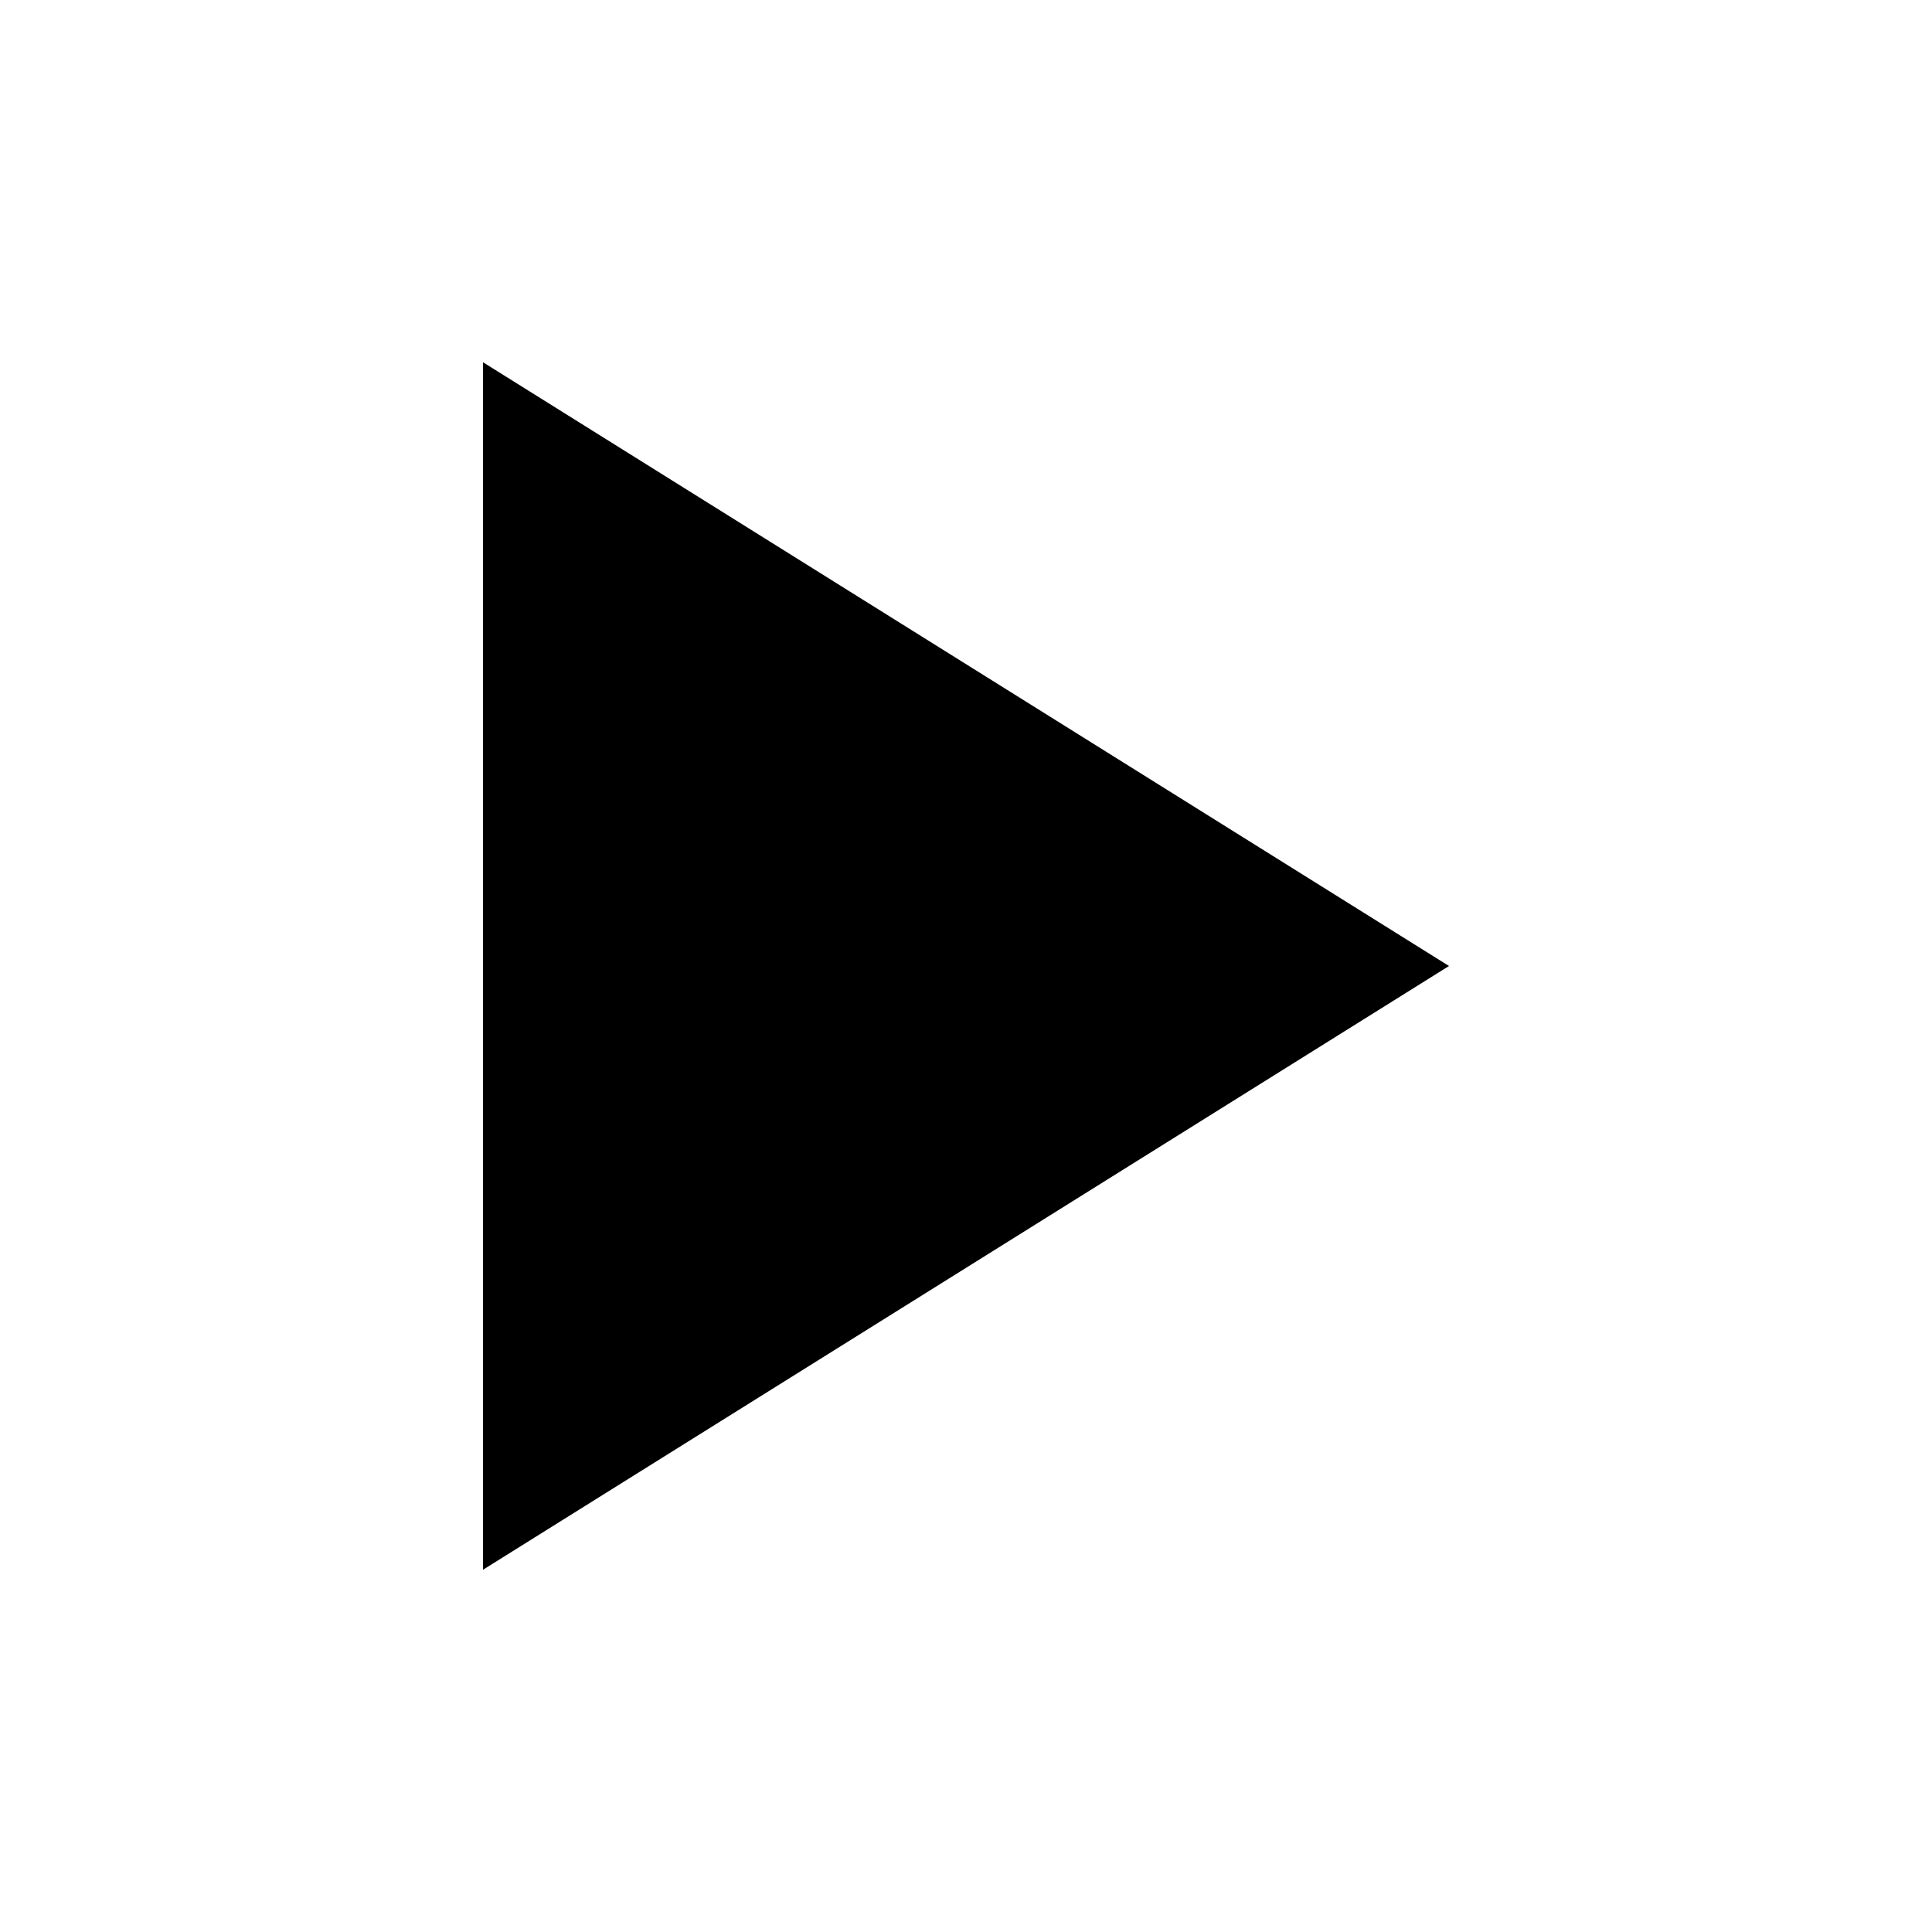
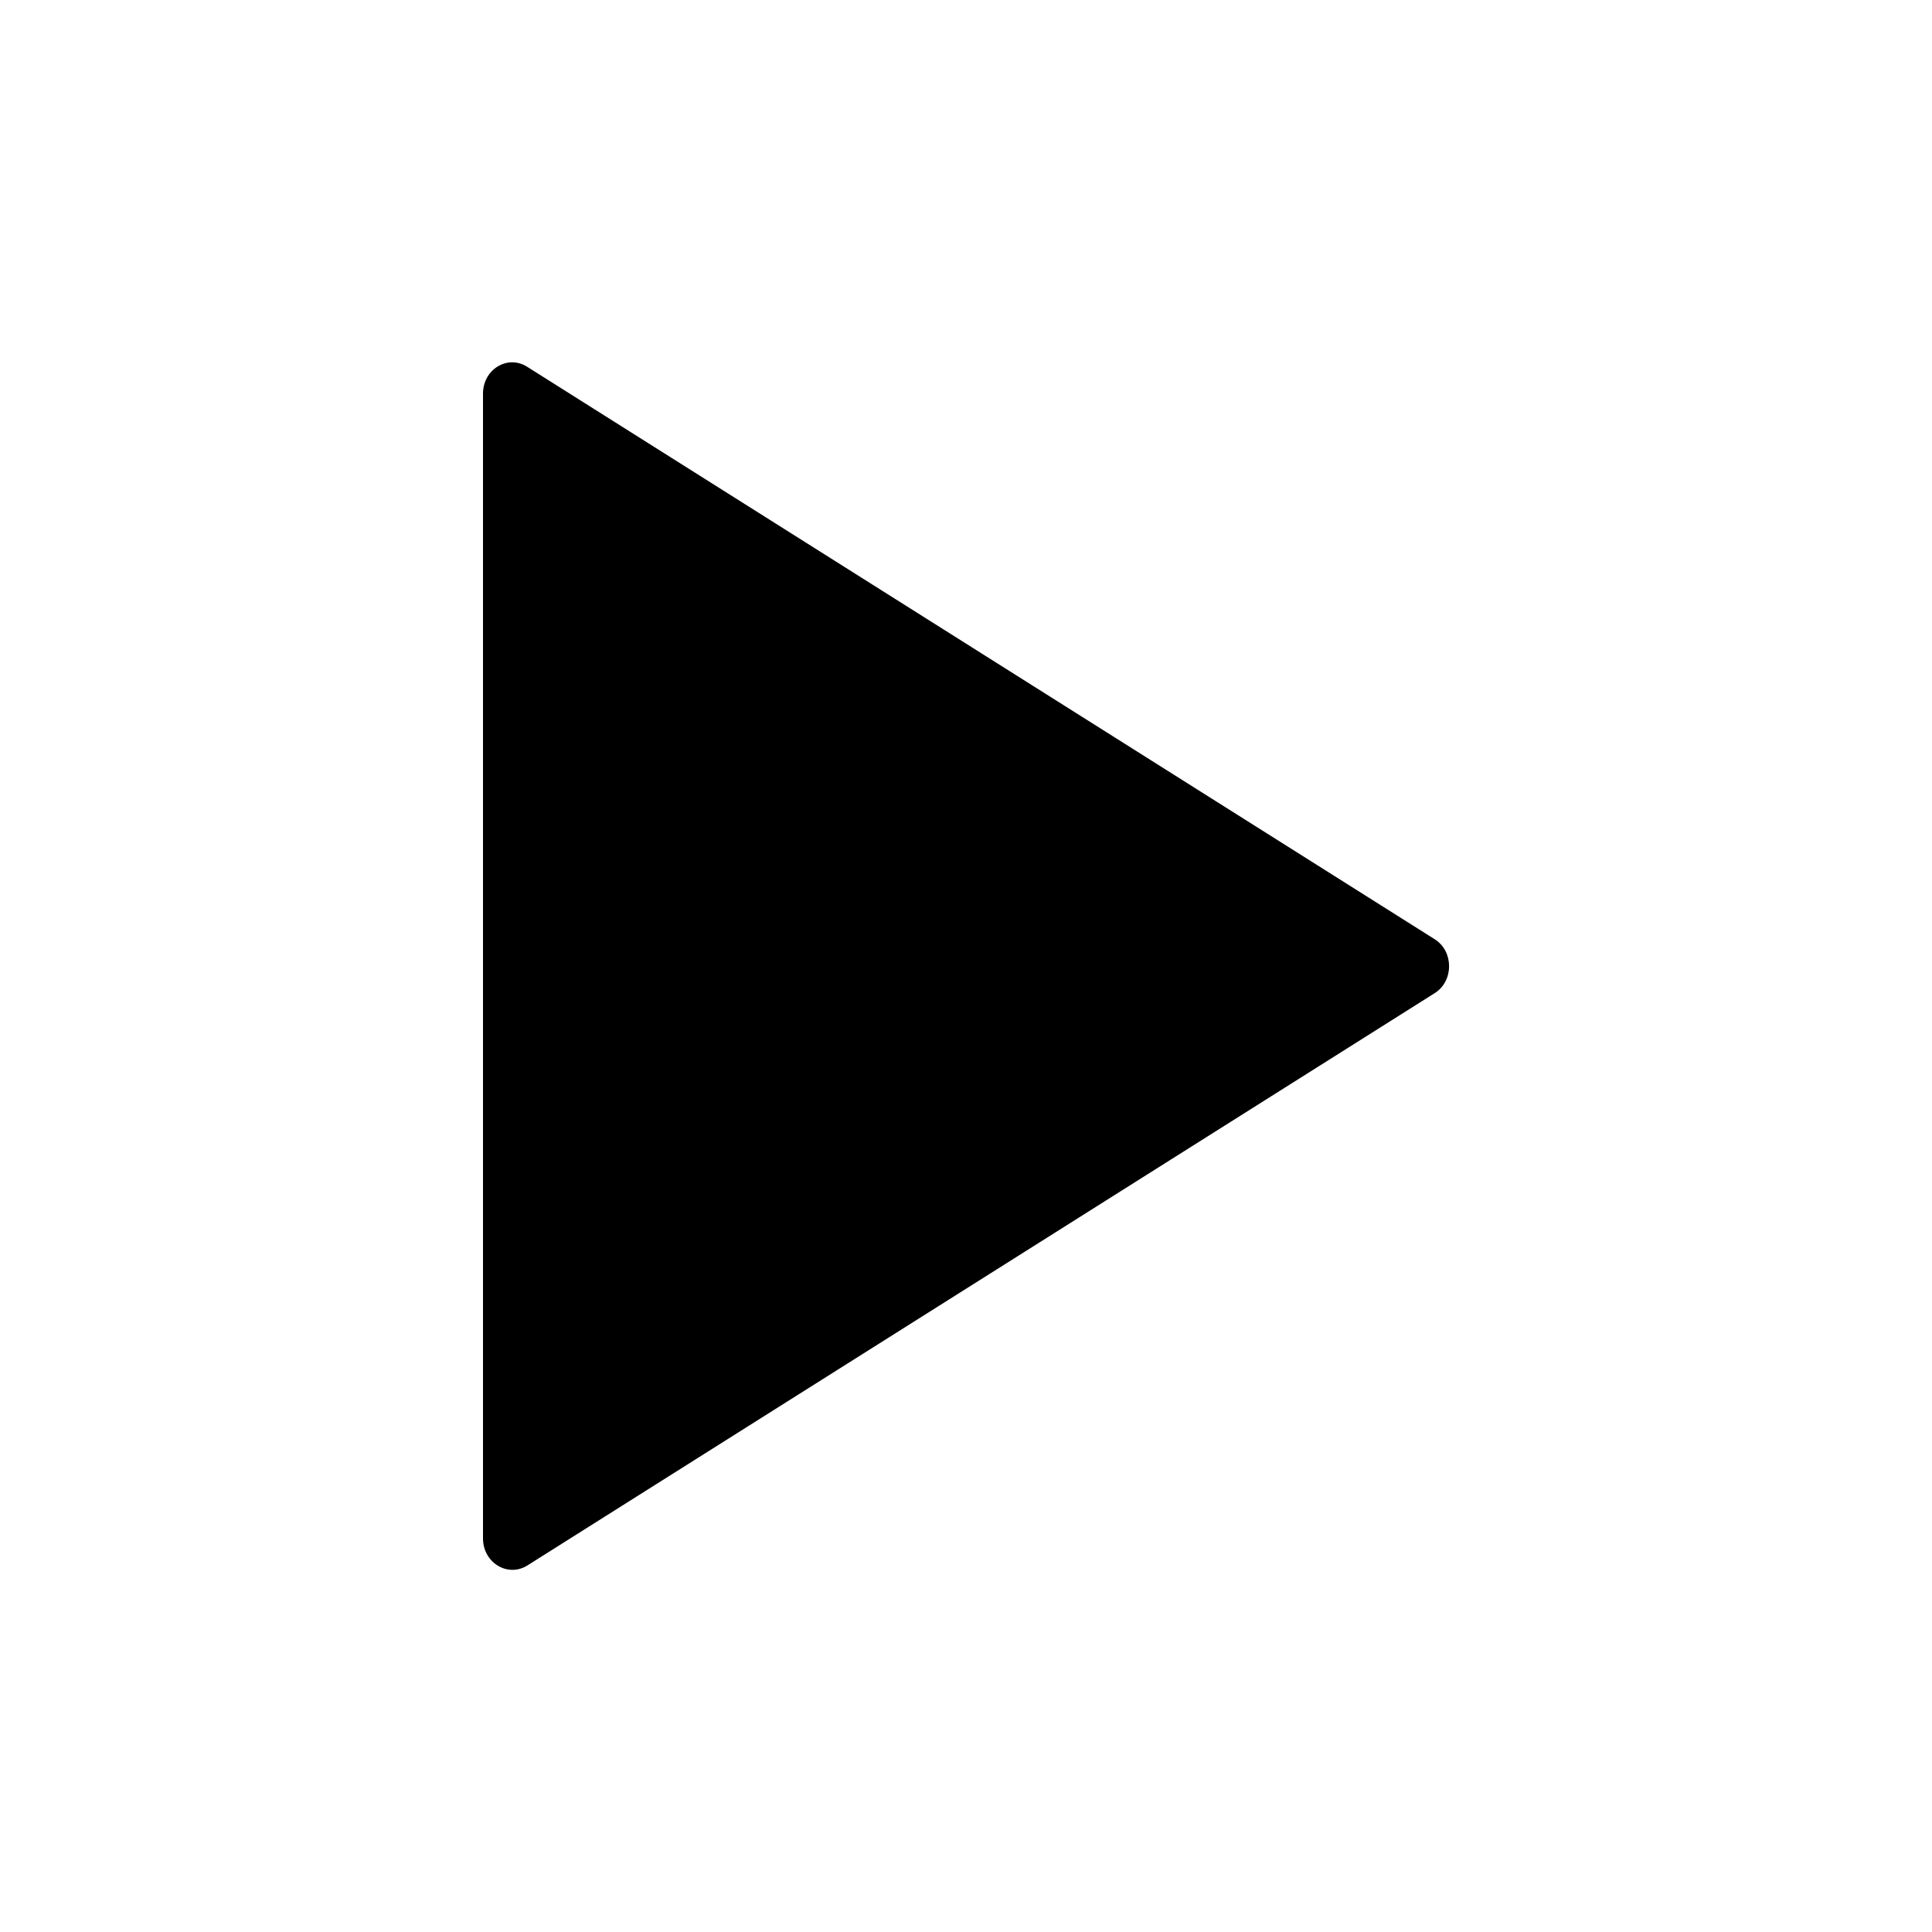
- <svg xmlns="http://www.w3.org/2000/svg" version="1.1" id="Layer_1" x="0px" y="0px" width="512px" height="512px" viewBox="0 0 512 512" style="enable-background:new 0 0 512 512;" xml:space="preserve">
-   <g>
-     <path d="M128,96v320l256-160L128,96L128,96z" />
-   </g>
+ <svg xmlns="http://www.w3.org/2000/svg" version="1.1" id="Layer_1" x="0px" y="0px" viewBox="0 0 512 512" style="enable-background:new 0 0 512 512;" xml:space="preserve">
+   <path d="M128,104.3v303.4c0,6.4,6.5,10.4,11.7,7.2l240.5-151.7c5.1-3.2,5.1-11.1,0-14.3L139.7,97.2C134.5,93.9,128,97.9,128,104.3z" />
</svg>
